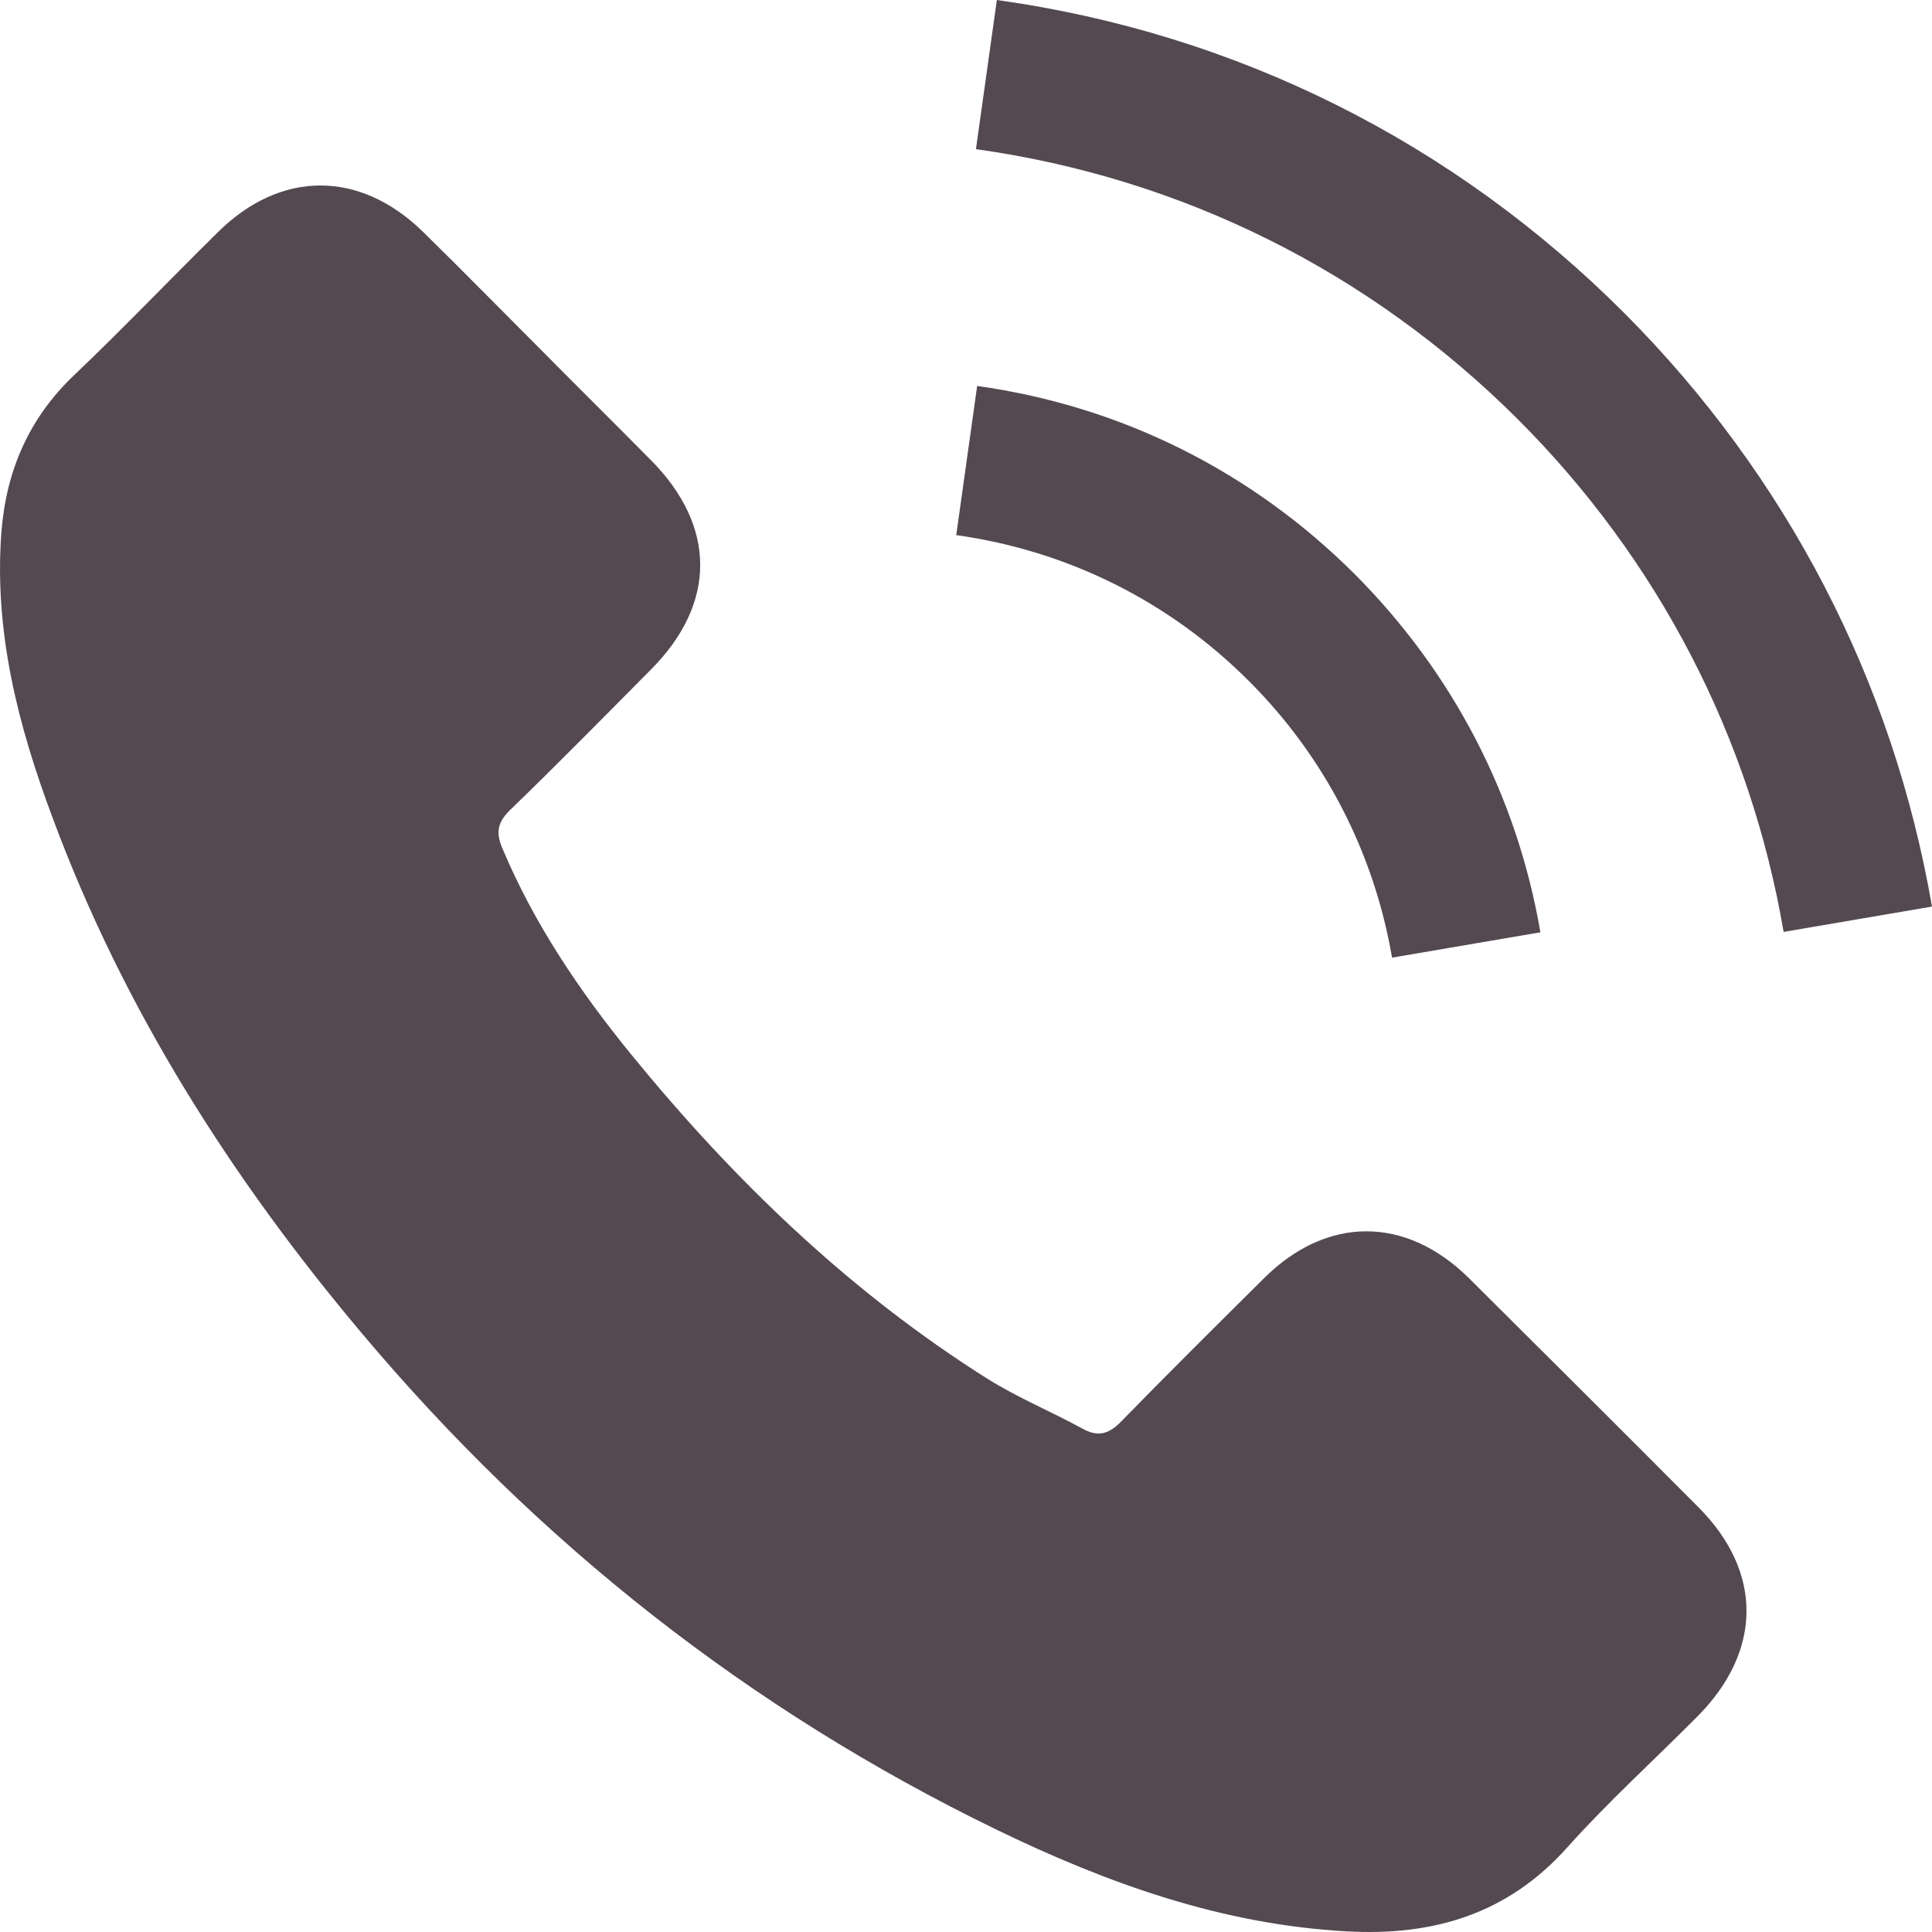
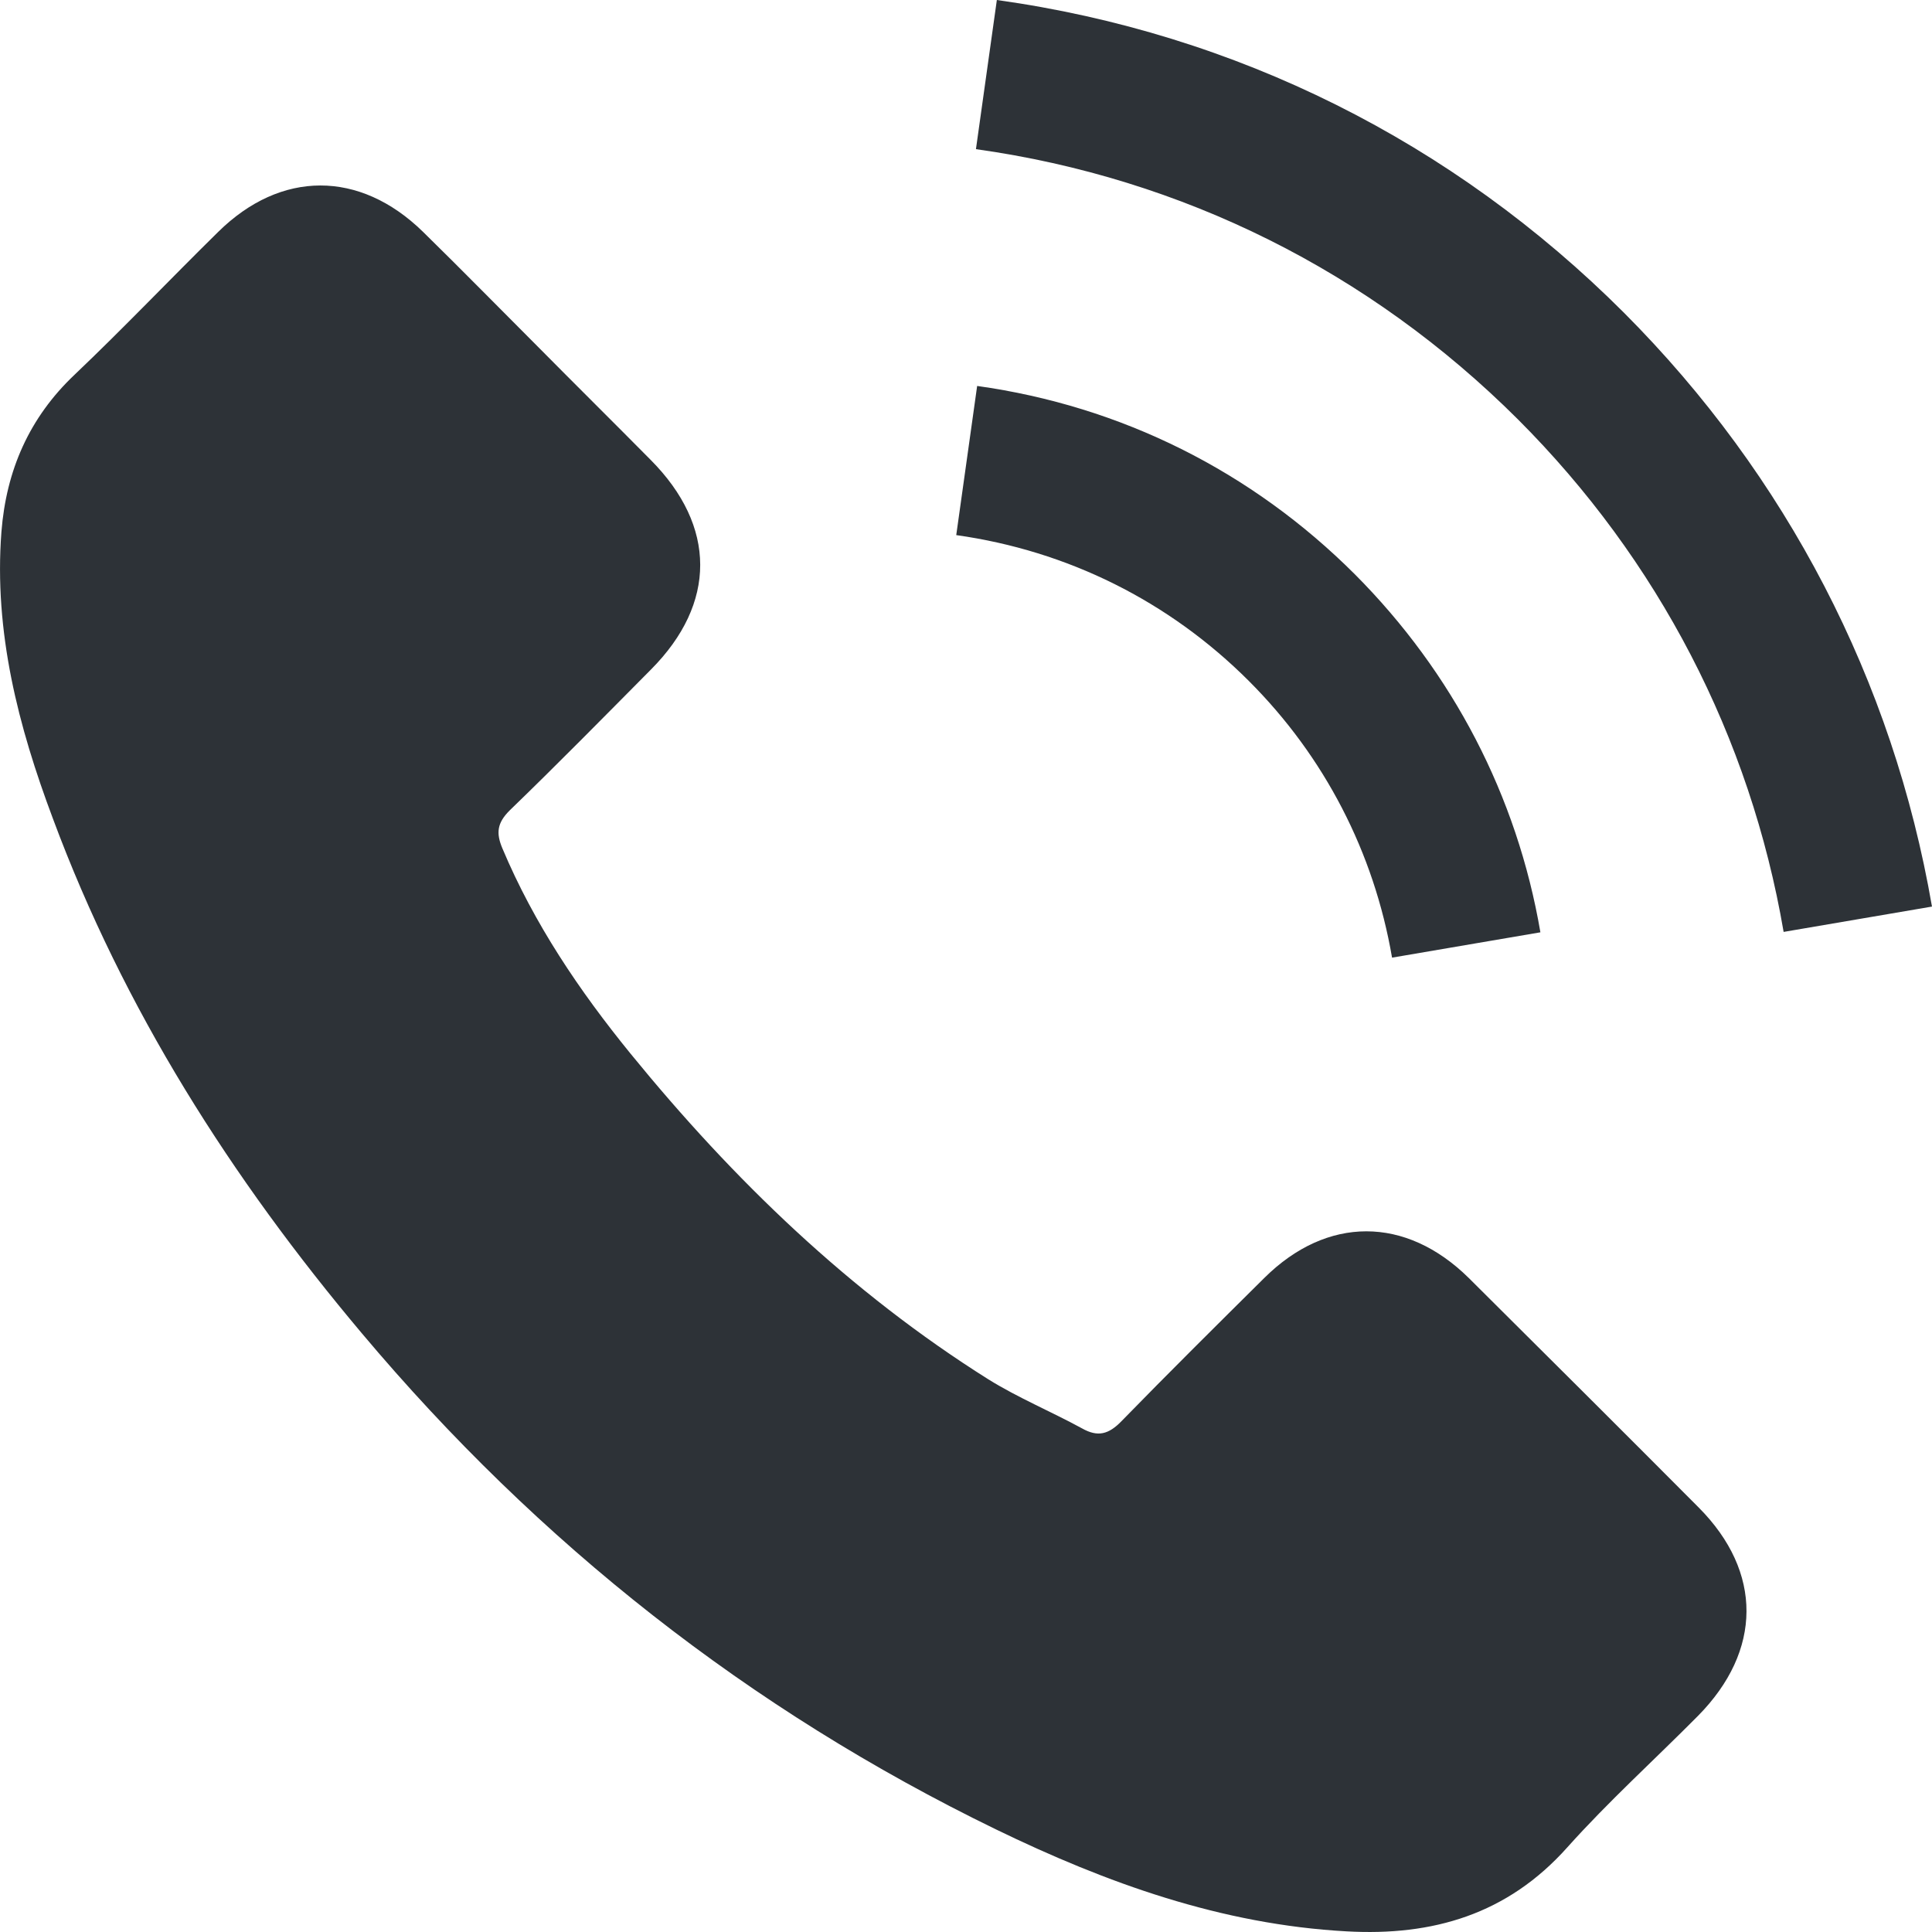
<svg xmlns="http://www.w3.org/2000/svg" viewBox="0 0 480.56 480.56">
-   <path d="M365.354 317.9c-15.7-15.5-35.3-15.5-50.9 0-11.9 11.8-23.8 23.6-35.5 35.6-3.2 3.3-5.9 4-9.8 1.8-7.7-4.2-15.9-7.6-23.3-12.2-34.5-21.7-63.4-49.6-89-81-12.7-15.6-24-32.3-31.9-51.1-1.6-3.8-1.3-6.3 1.8-9.4 11.9-11.5 23.5-23.3 35.2-35.1 16.3-16.4 16.3-35.6-.1-52.1-9.3-9.4-18.6-18.6-27.9-28-9.6-9.6-19.1-19.3-28.8-28.8-15.7-15.3-35.3-15.3-50.9.1-12 11.8-23.5 23.9-35.7 35.5-11.3 10.7-17 23.8-18.2 39.1-1.9 24.9 4.2 48.4 12.8 71.3 17.6 47.4 44.4 89.5 76.9 128.1 43.9 52.2 96.3 93.5 157.6 123.3 27.6 13.4 56.2 23.7 87.3 25.4 21.4 1.2 40-4.2 54.9-20.9 10.2-11.4 21.7-21.8 32.5-32.7 16-16.2 16.1-35.8.2-51.8-19-19.1-38.1-38.1-57.2-57.1zM346.254 238.2l36.9-6.3c-5.8-33.9-21.8-64.6-46.1-89-25.7-25.7-58.2-41.9-94-46.9l-5.2 37.1c27.7 3.9 52.9 16.4 72.8 36.3 18.8 18.8 31.1 42.6 35.6 68.8zM403.954 77.8c-42.6-42.6-96.5-69.5-156-77.8l-5.2 37.1c51.4 7.2 98 30.5 134.8 67.2 34.9 34.9 57.8 79 66.1 127.5l36.9-6.3c-9.7-56.2-36.2-107.2-76.6-147.7z" fill="#544951" />
+   <path d="M365.354 317.9c-15.7-15.5-35.3-15.5-50.9 0-11.9 11.8-23.8 23.6-35.5 35.6-3.2 3.3-5.9 4-9.8 1.8-7.7-4.2-15.9-7.6-23.3-12.2-34.5-21.7-63.4-49.6-89-81-12.7-15.6-24-32.3-31.9-51.1-1.6-3.8-1.3-6.3 1.8-9.4 11.9-11.5 23.5-23.3 35.2-35.1 16.3-16.4 16.3-35.6-.1-52.1-9.3-9.4-18.6-18.6-27.9-28-9.6-9.6-19.1-19.3-28.8-28.8-15.7-15.3-35.3-15.3-50.9.1-12 11.8-23.5 23.9-35.7 35.5-11.3 10.7-17 23.8-18.2 39.1-1.9 24.9 4.2 48.4 12.8 71.3 17.6 47.4 44.4 89.5 76.9 128.1 43.9 52.2 96.3 93.5 157.6 123.3 27.6 13.4 56.2 23.7 87.3 25.4 21.4 1.2 40-4.2 54.9-20.9 10.2-11.4 21.7-21.8 32.5-32.7 16-16.2 16.1-35.8.2-51.8-19-19.1-38.1-38.1-57.2-57.1zM346.254 238.2l36.9-6.3c-5.8-33.9-21.8-64.6-46.1-89-25.7-25.7-58.2-41.9-94-46.9l-5.2 37.1c27.7 3.9 52.9 16.4 72.8 36.3 18.8 18.8 31.1 42.6 35.6 68.8zM403.954 77.8c-42.6-42.6-96.5-69.5-156-77.8l-5.2 37.1c51.4 7.2 98 30.5 134.8 67.2 34.9 34.9 57.8 79 66.1 127.5l36.9-6.3c-9.7-56.2-36.2-107.2-76.6-147.7z" fill="#2d3237" />
</svg>
